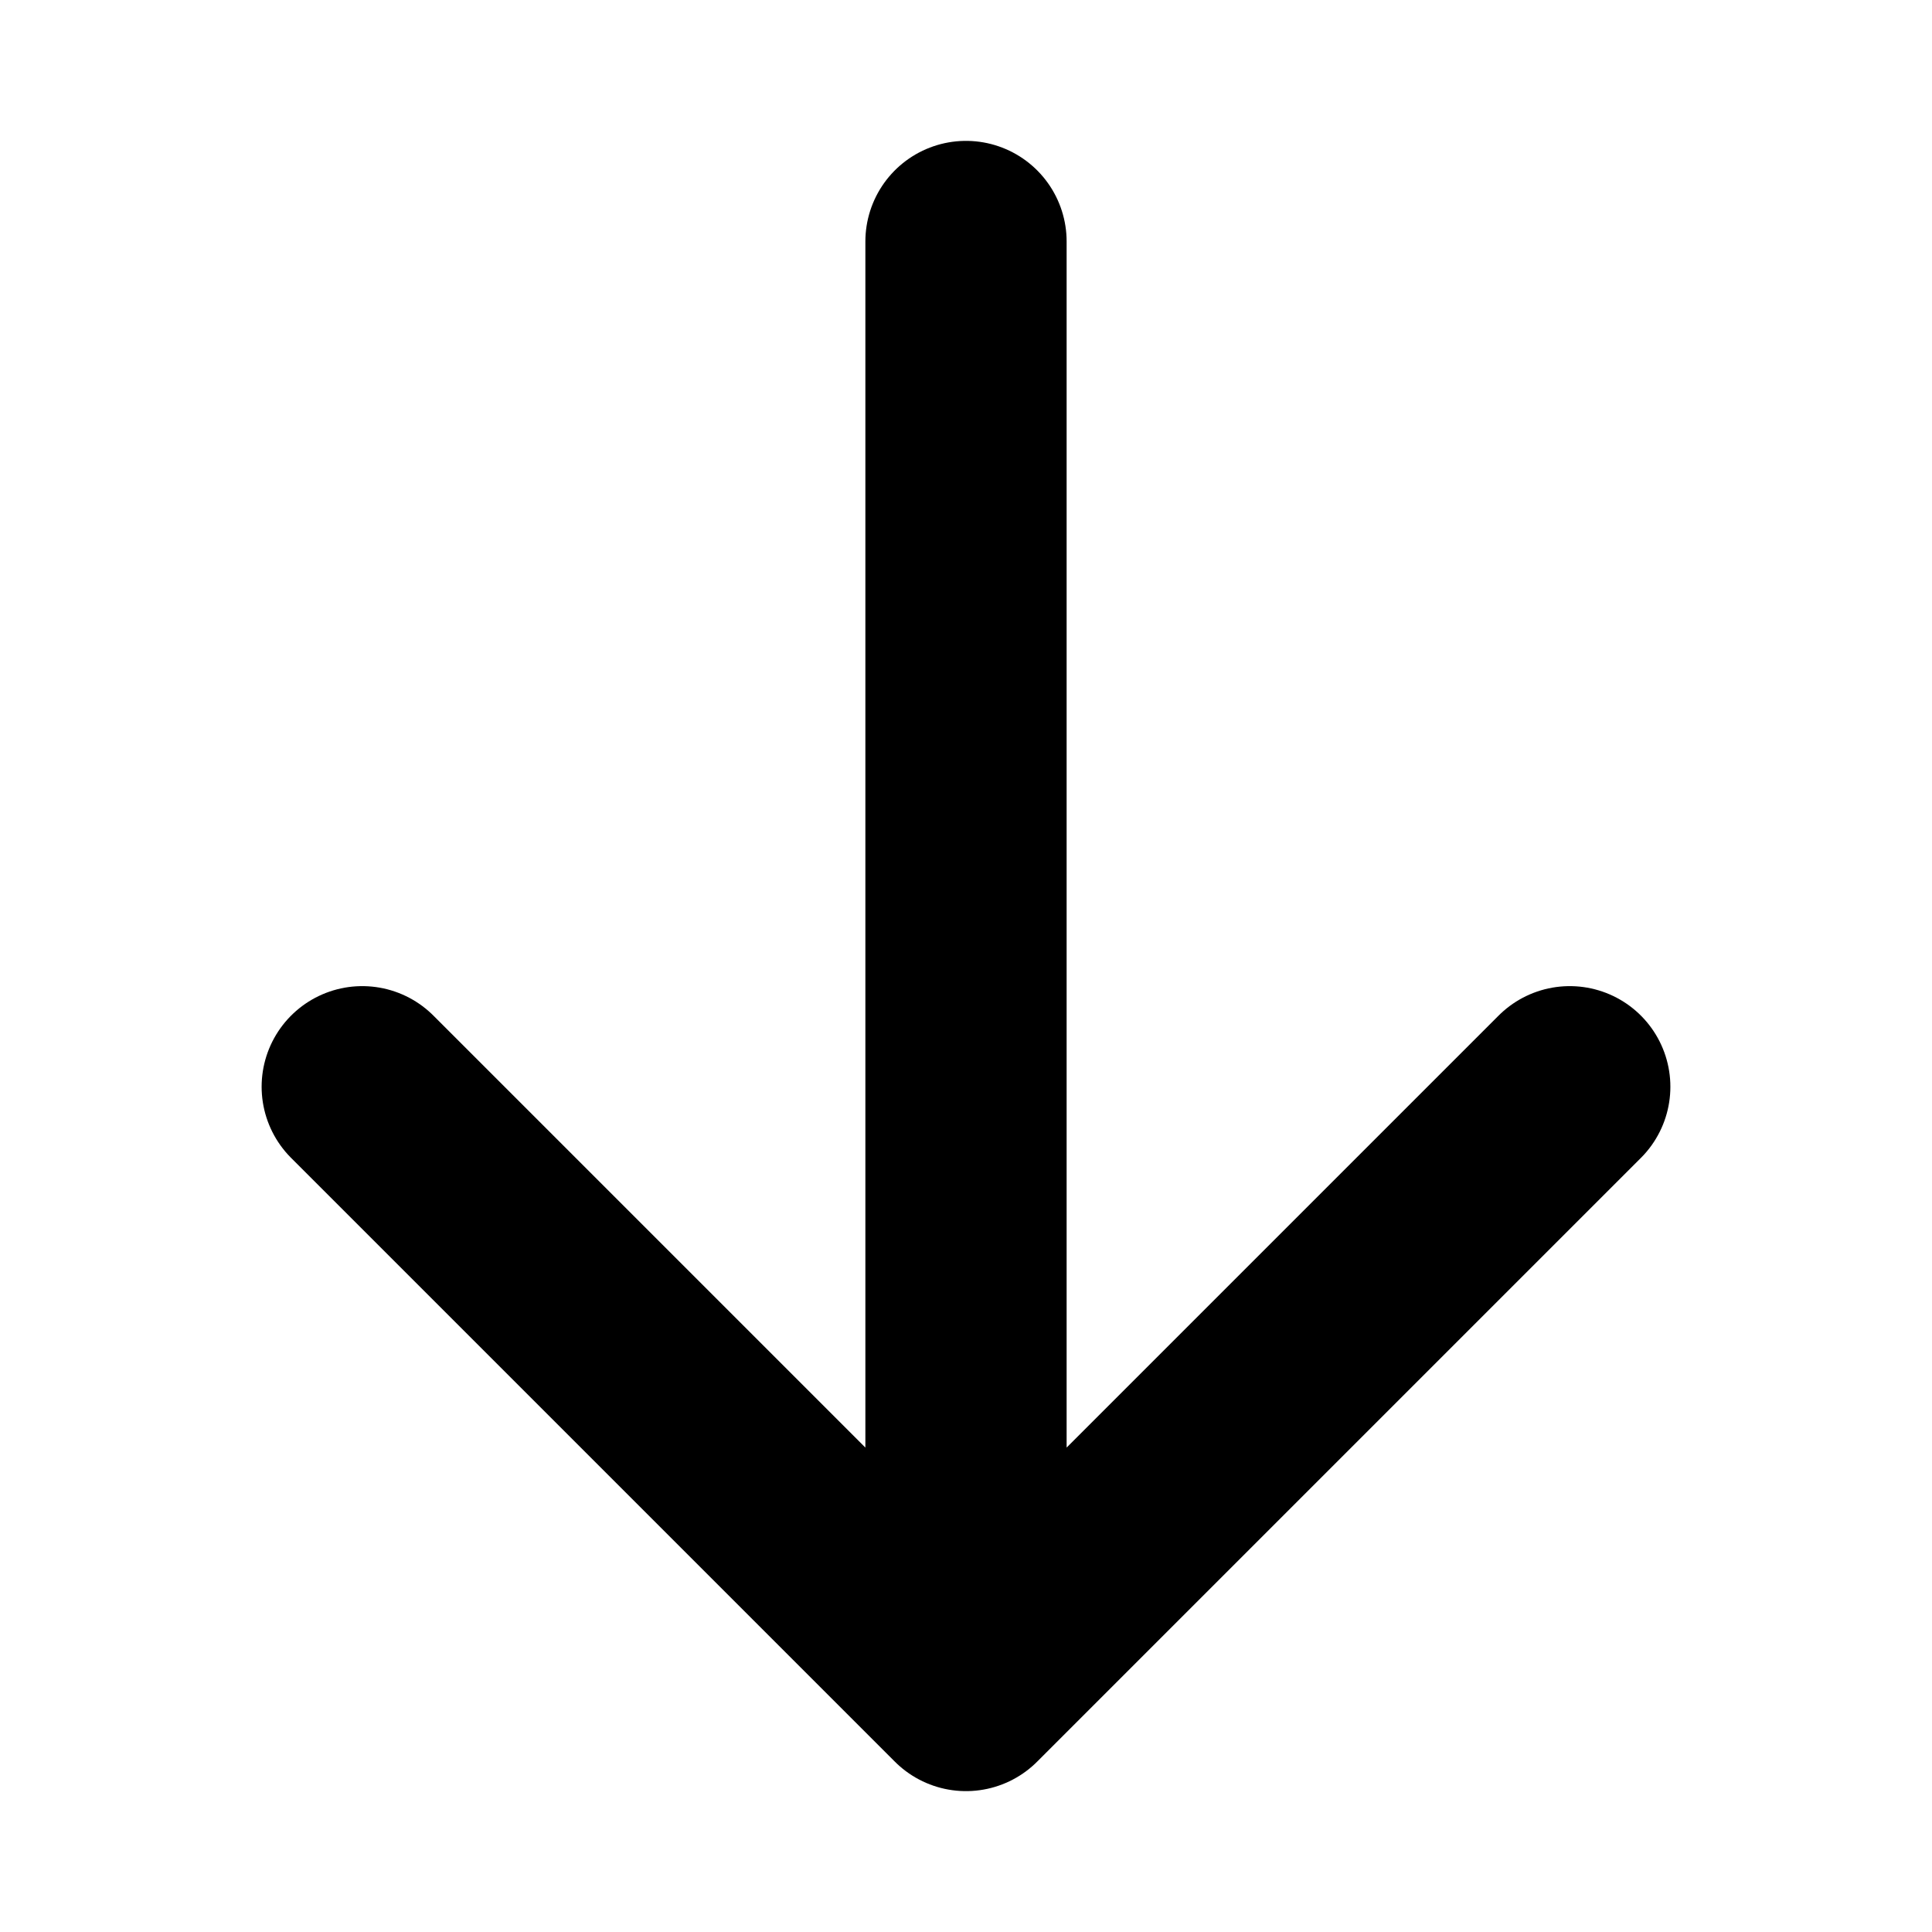
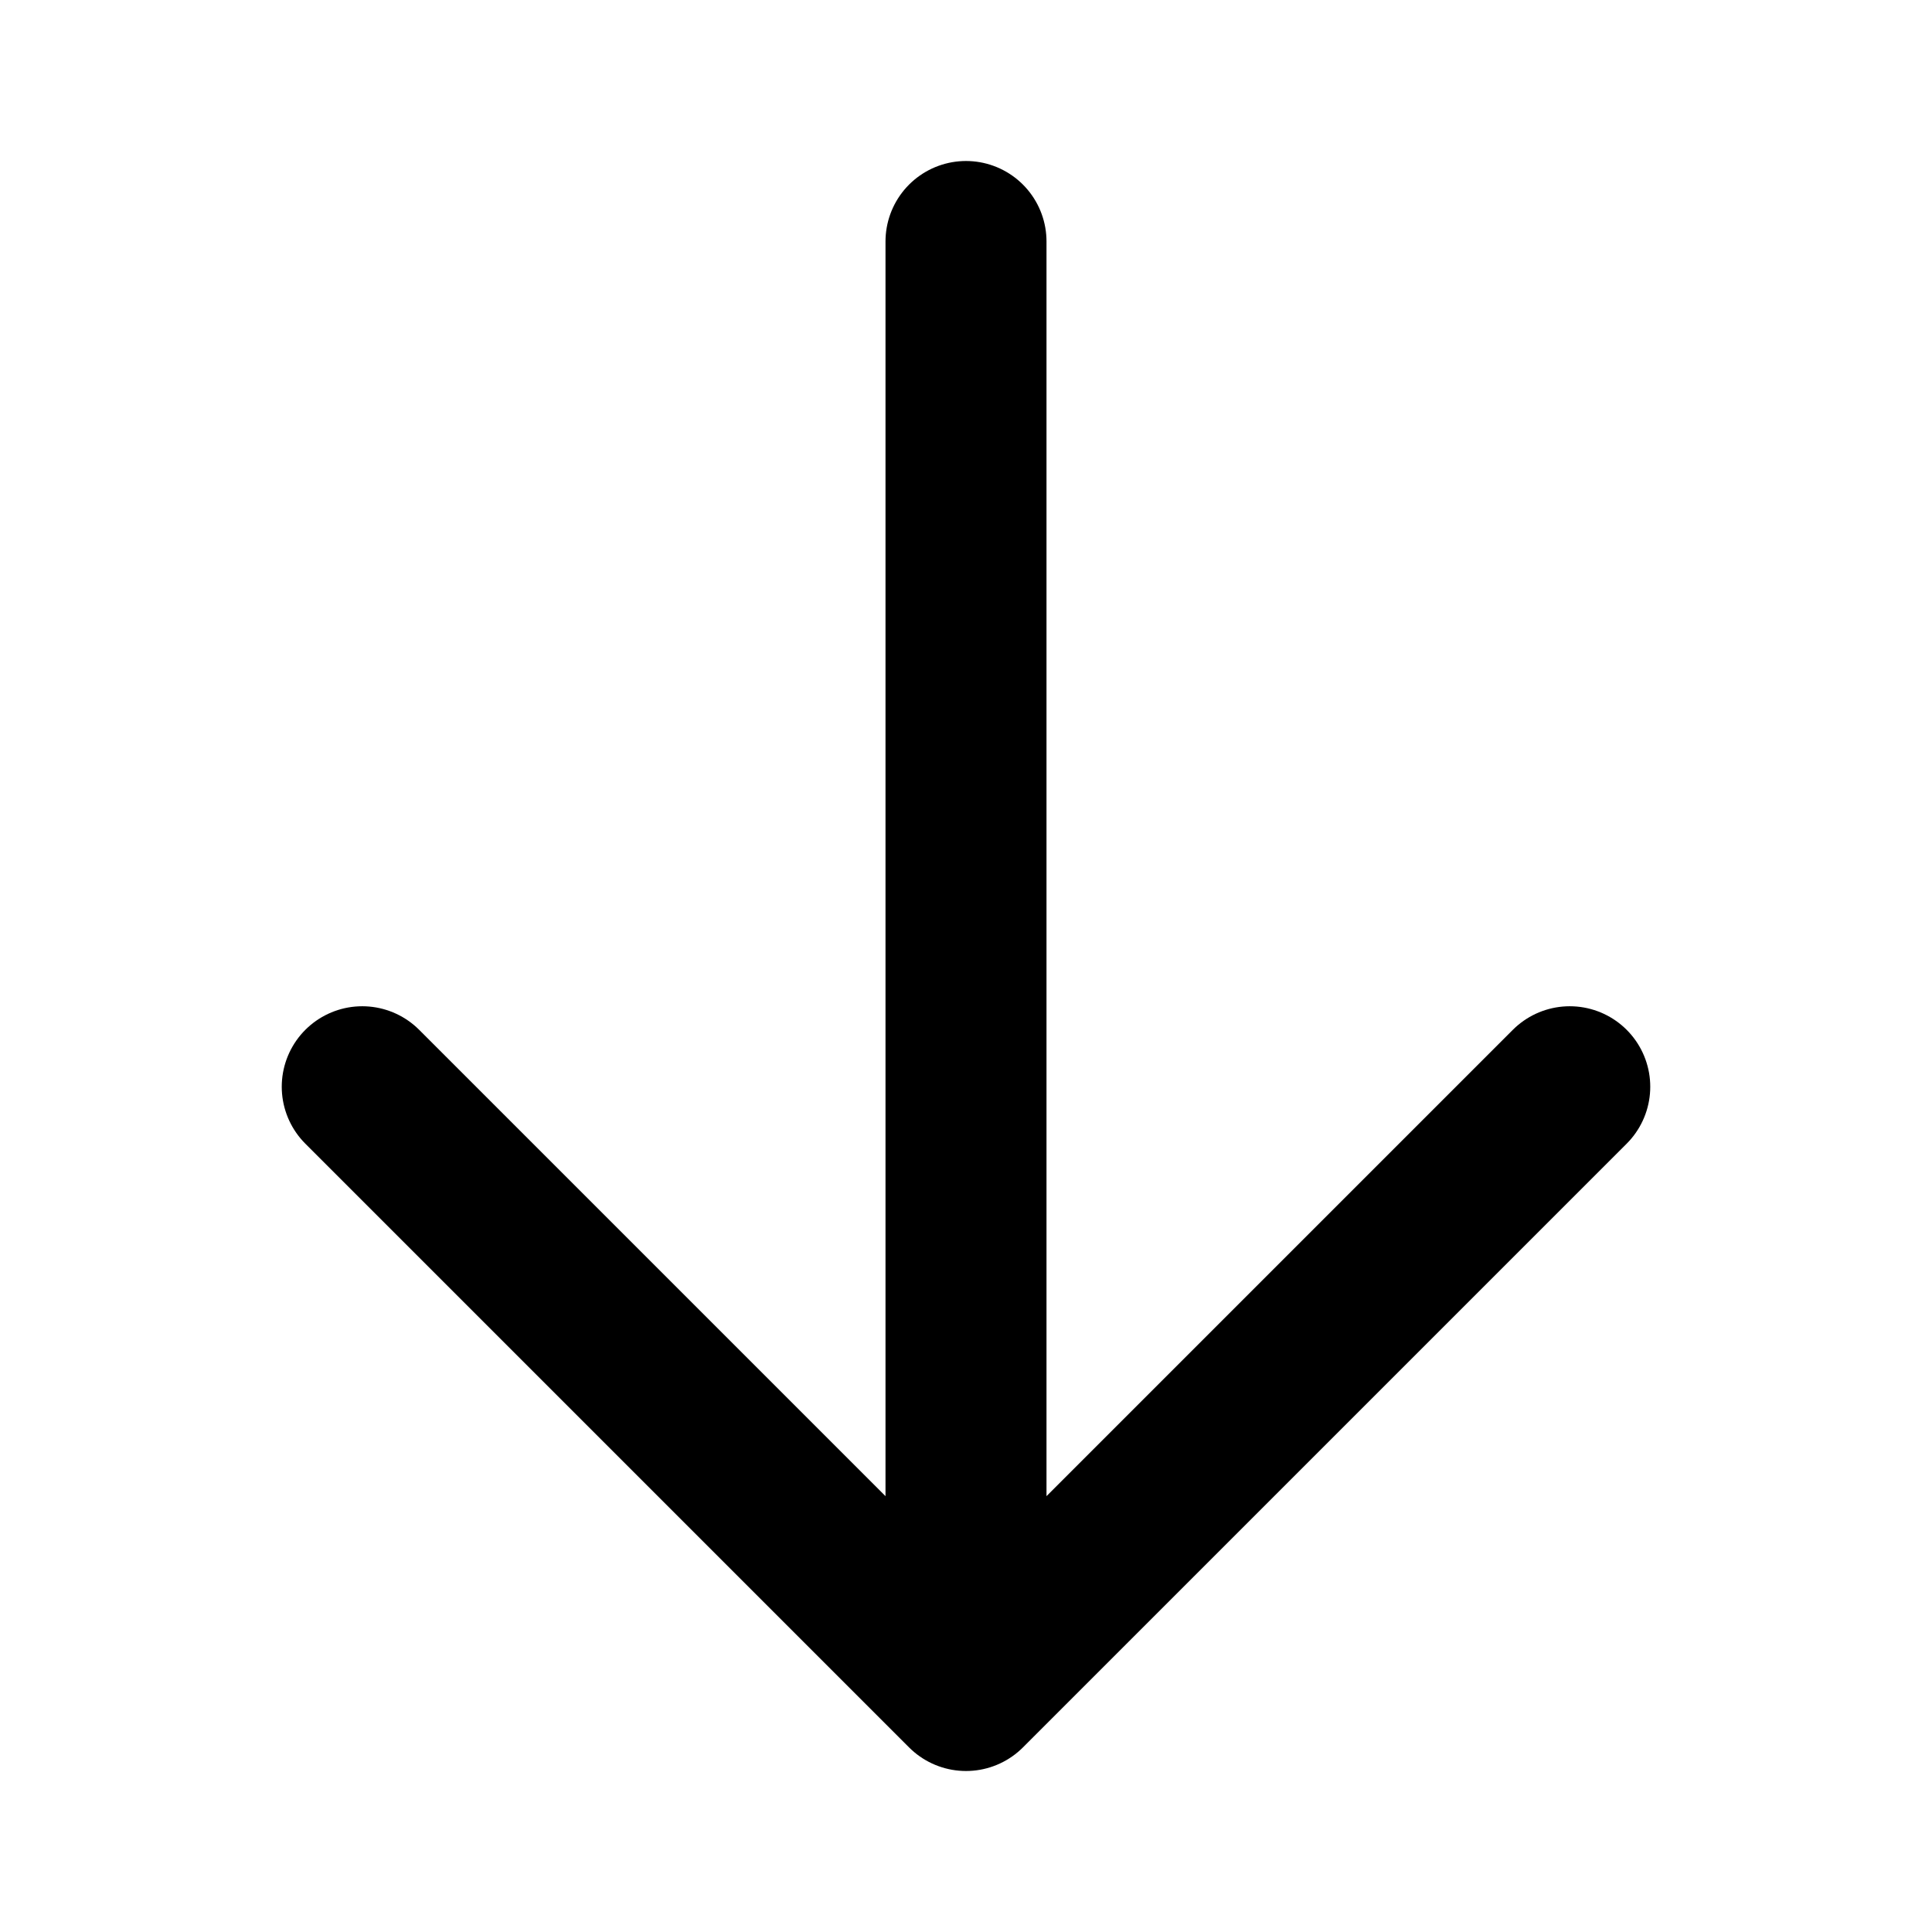
- <svg xmlns="http://www.w3.org/2000/svg" fill="none" viewBox="0 0 24 24" stroke-width="2.5" stroke="currentColor" class="size-6">
+ <svg xmlns="http://www.w3.org/2000/svg" fill="none" viewBox="0 0 24 24" stroke-width="2" stroke="currentColor" class="size-6">
  <path stroke-linecap="round" stroke-linejoin="round" d="M19.5 13.5 12 21m0 0-7.5-7.5M12 21V3" />
</svg>
